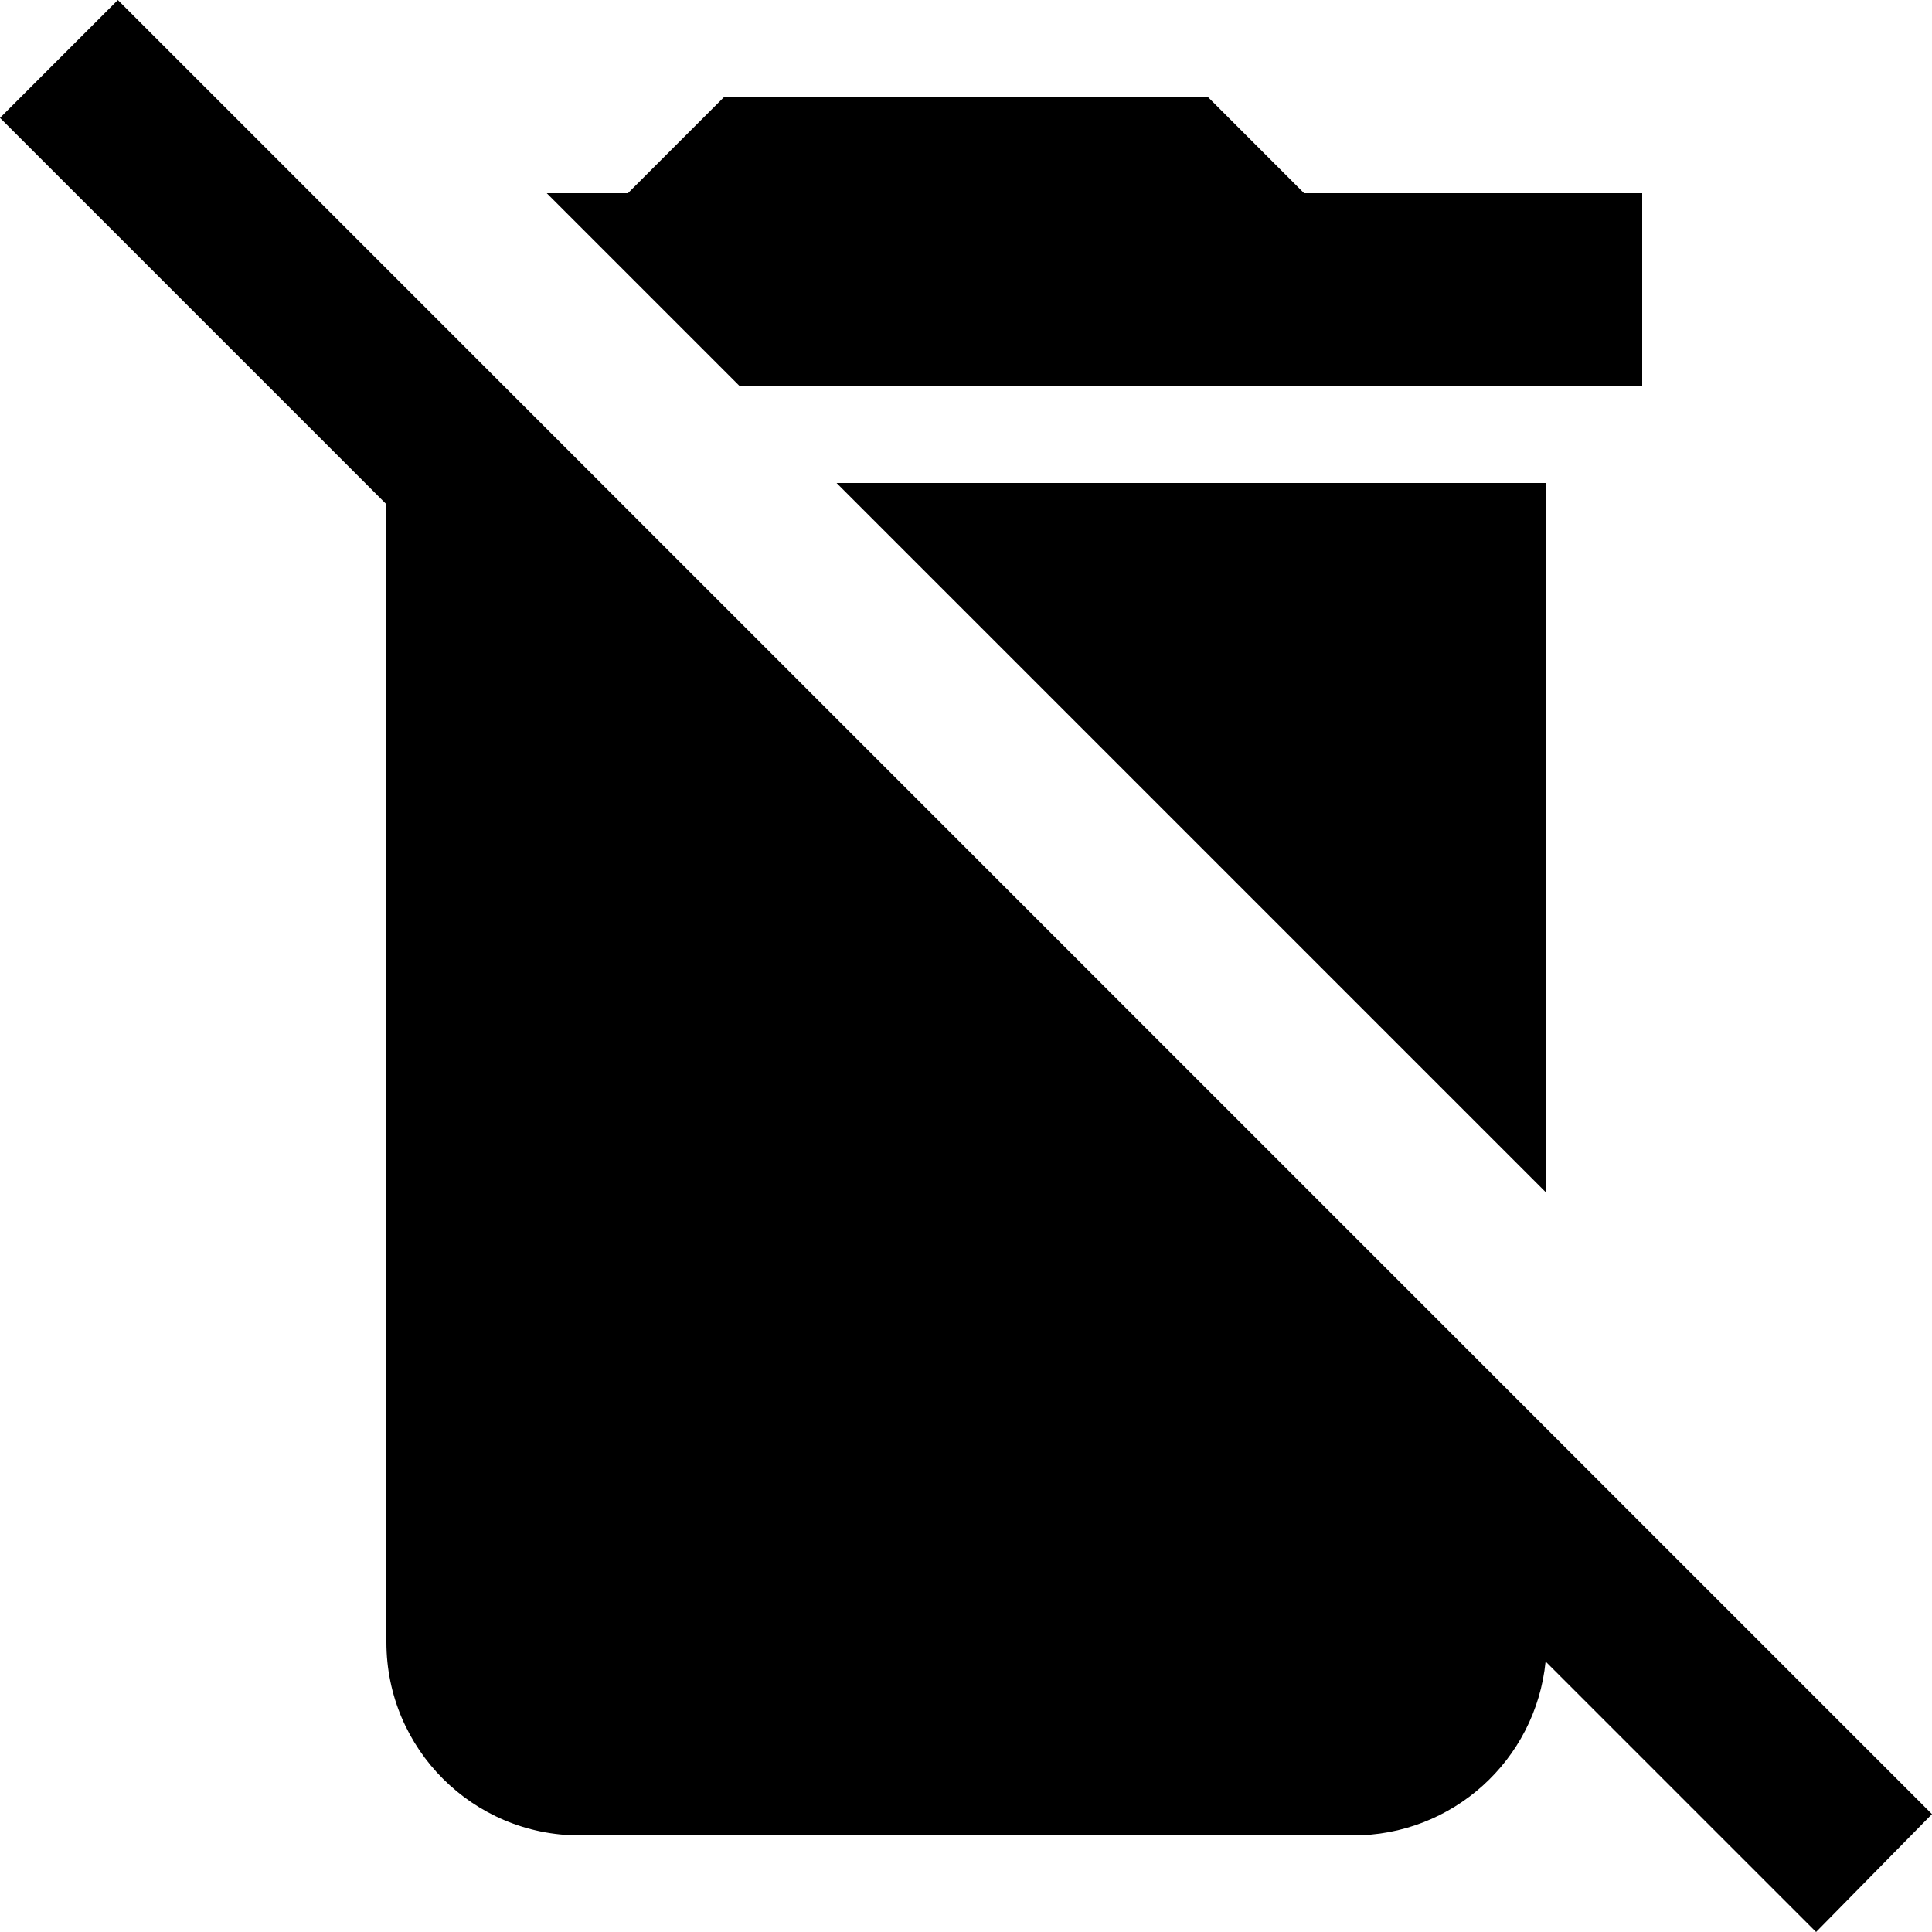
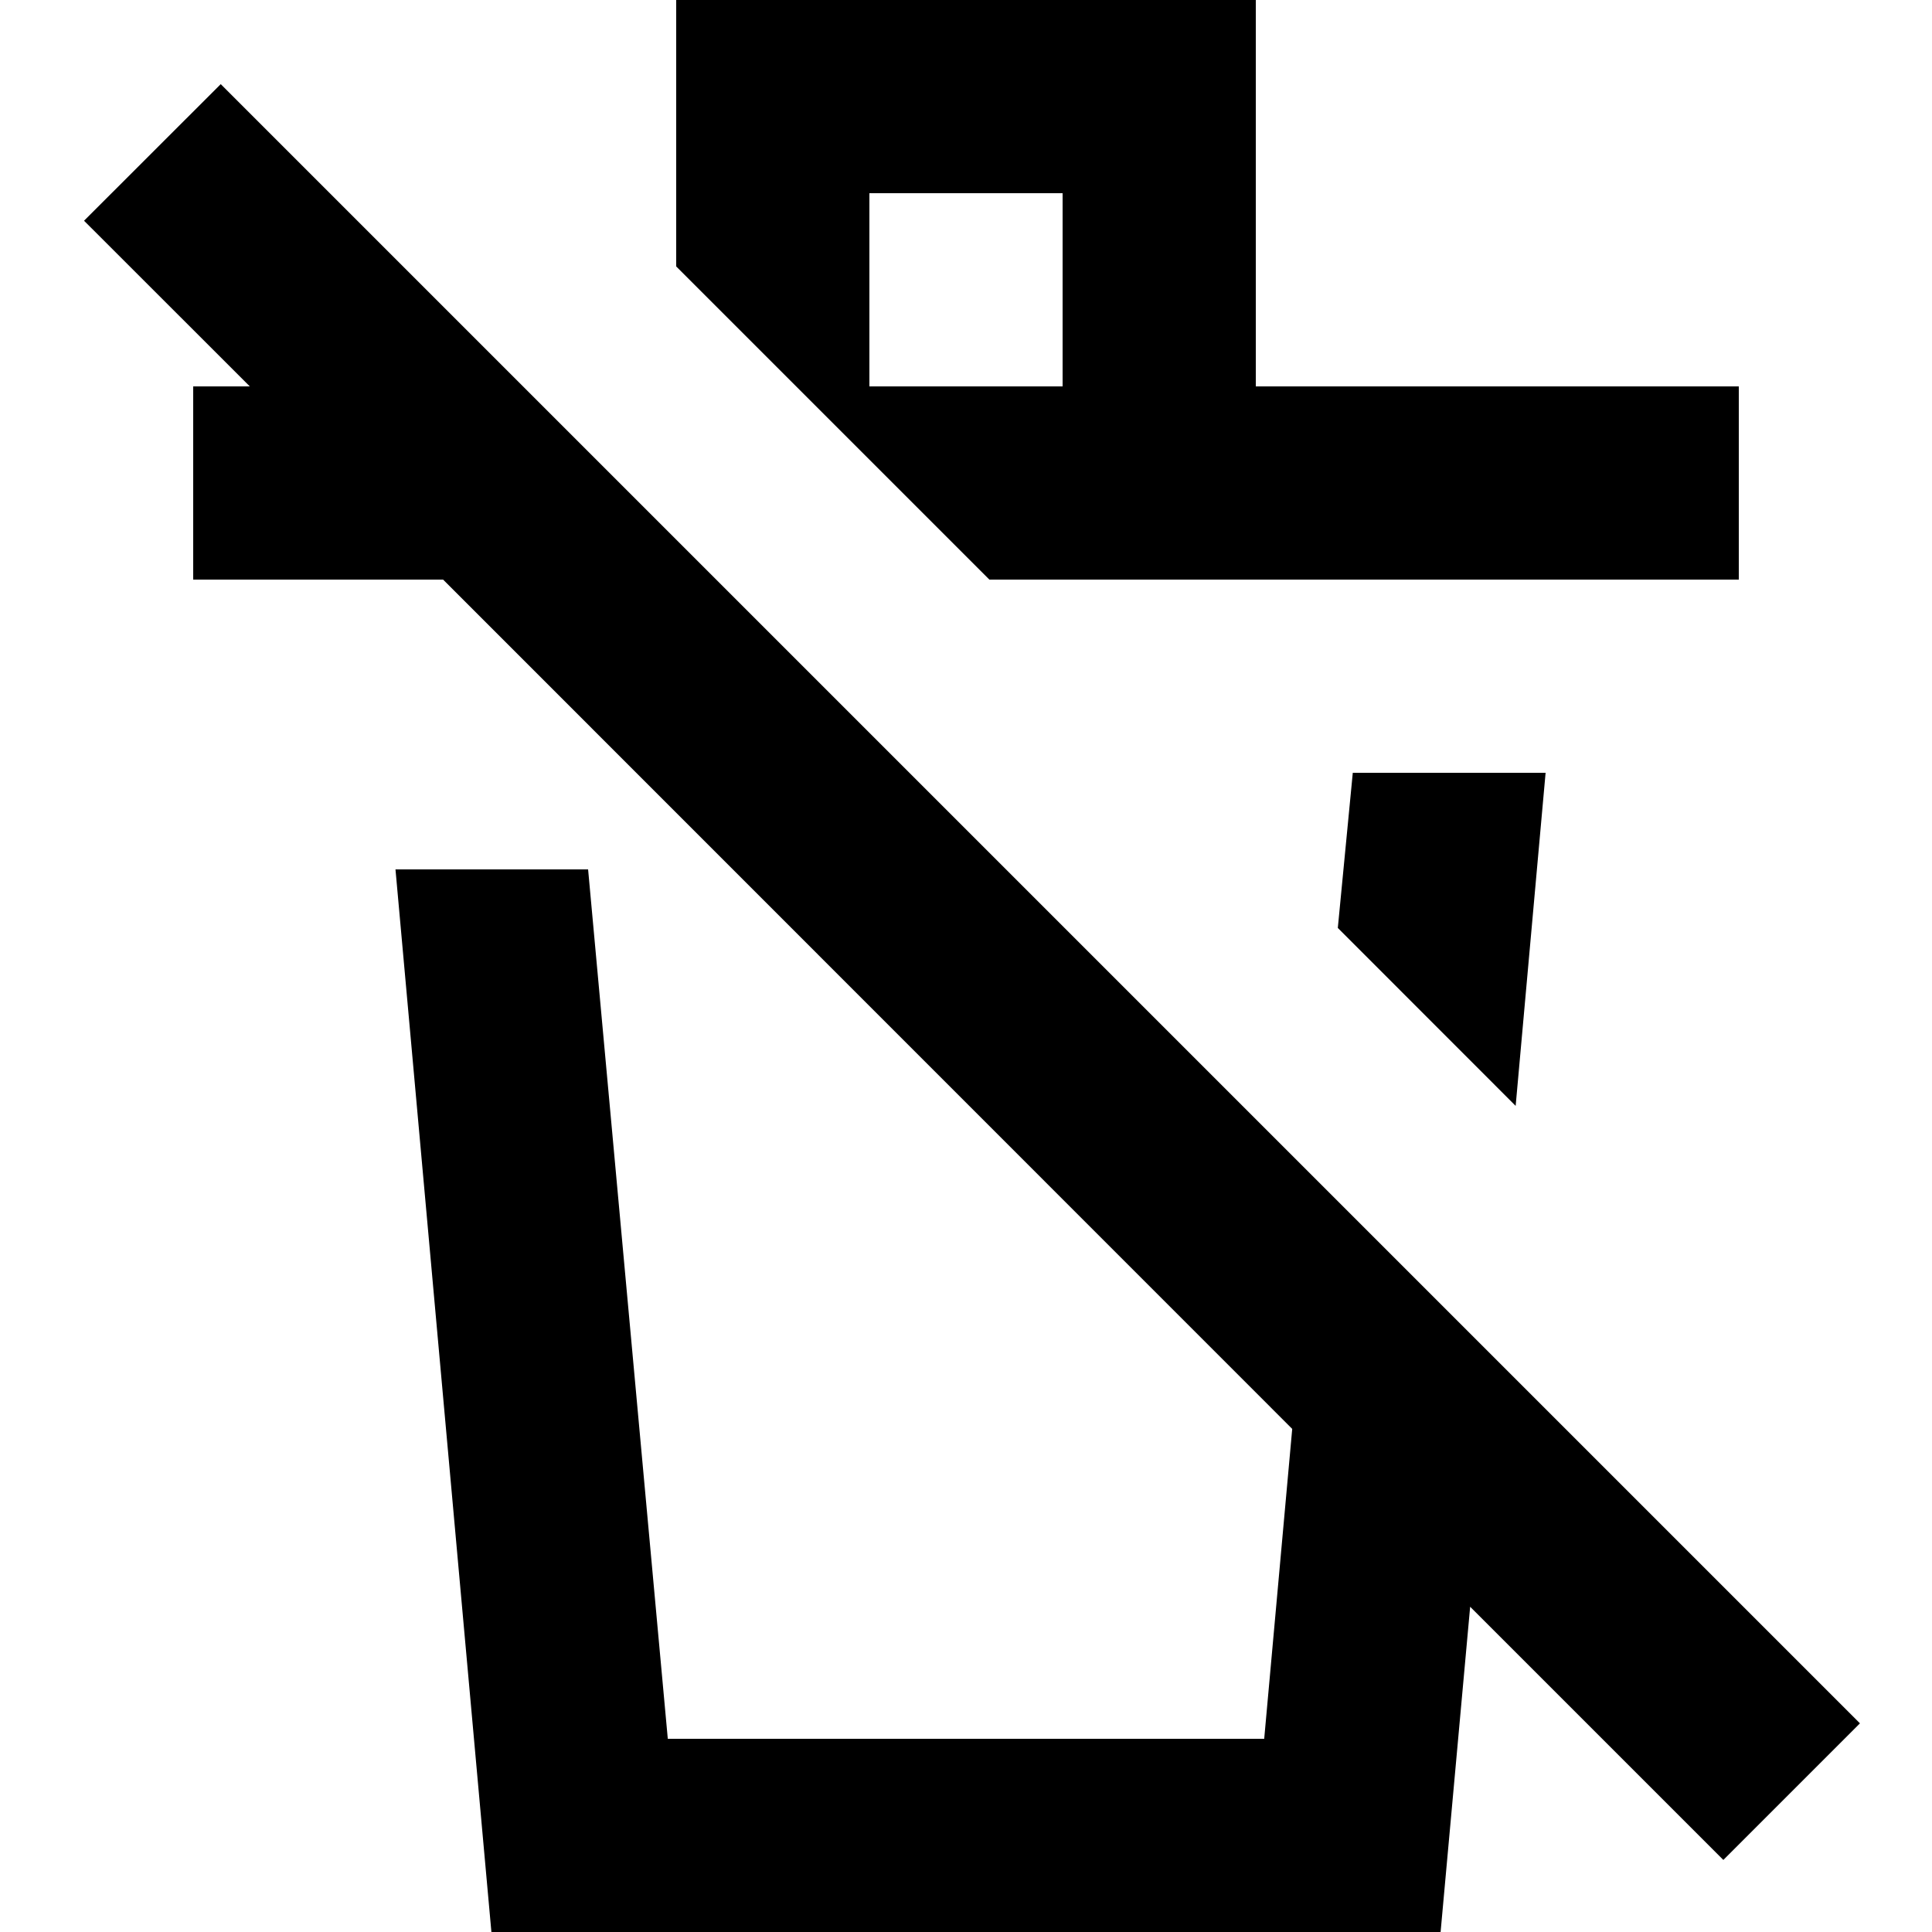
<svg xmlns="http://www.w3.org/2000/svg" width="20" height="20" viewBox="0 0 20 20">
-   <path d="M1.22 0 0 1.22l4 4V17a2 2 0 0 0 2 2h8a2 2 0 0 0 2-1.8l2.8 2.8 1.2-1.22zM17 4V2h-3.5l-1-1h-5l-1 1h-.84l2 2zM8.66 5H16v7.34z" />
+   <path d="m19.254 17.84-1.414 1.414-2.621-2.621L14.913 20H5.087L4.094 9h1.994l.825 9h6.174l.29-3.208L4.587 6H2V4h.586L.87 2.285 2.285.871 19.254 17.84ZM16 8l-.31 3.448-1.841-1.842L14.004 8H16Z" />
+   <path d="M13 4h5v2h-7.758L7 2.758V0h6v4ZM9 4h2V2H9v2Z" />
</svg>
